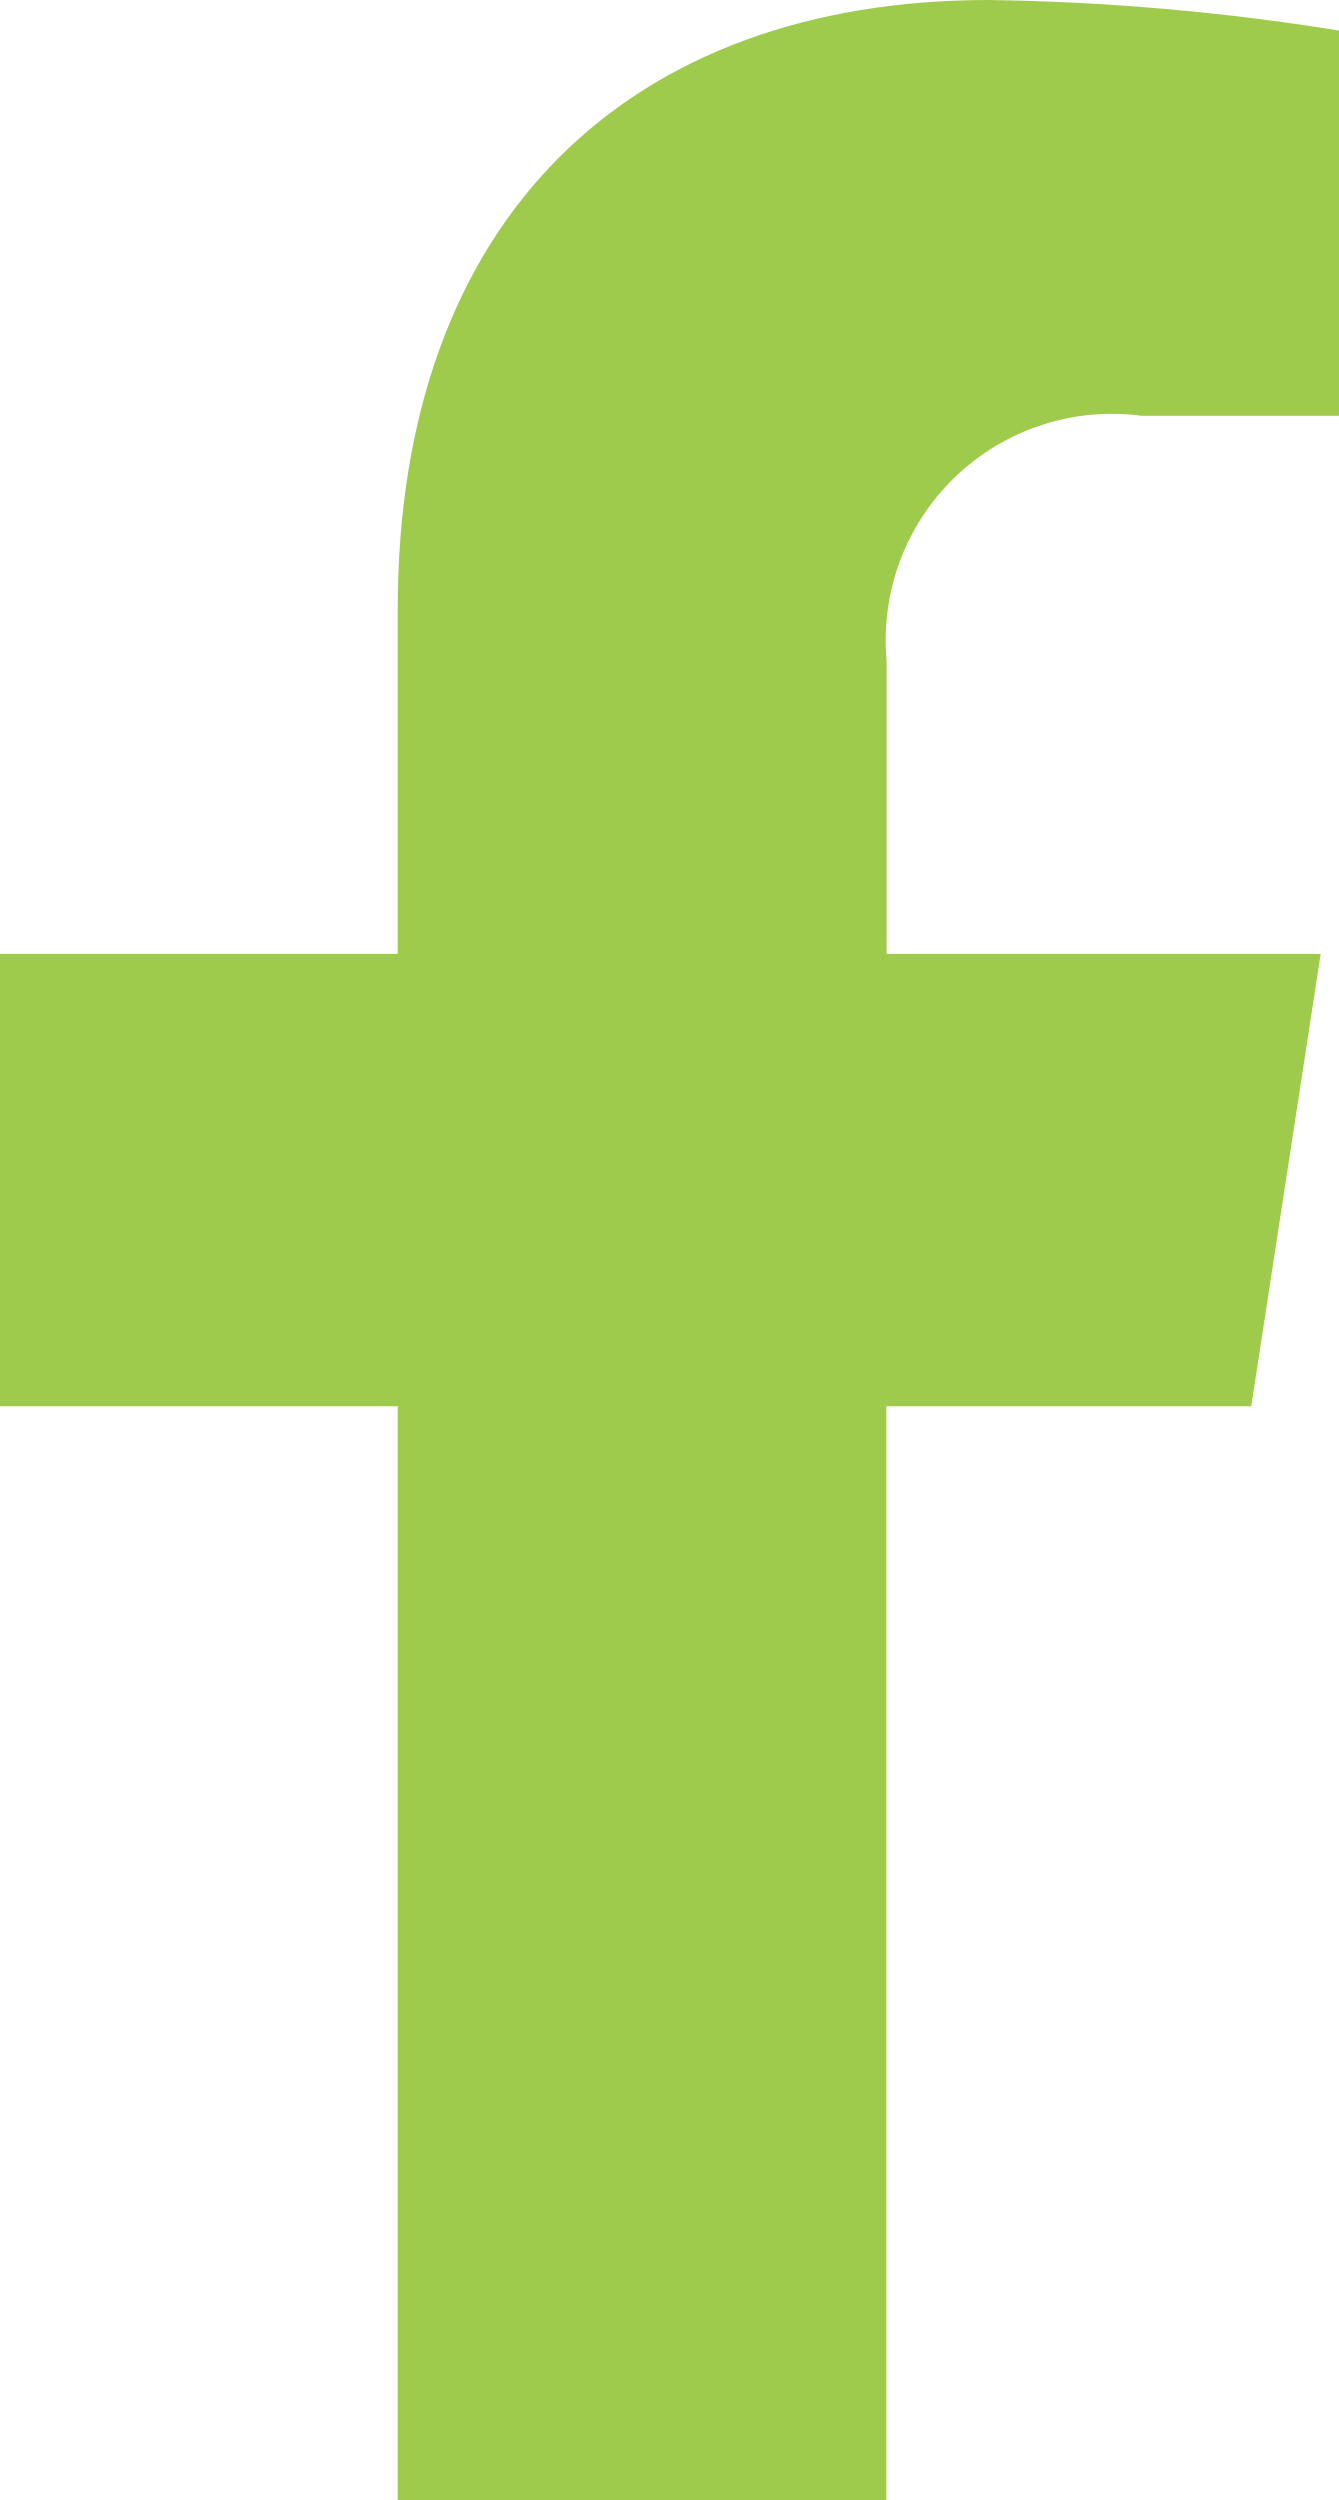
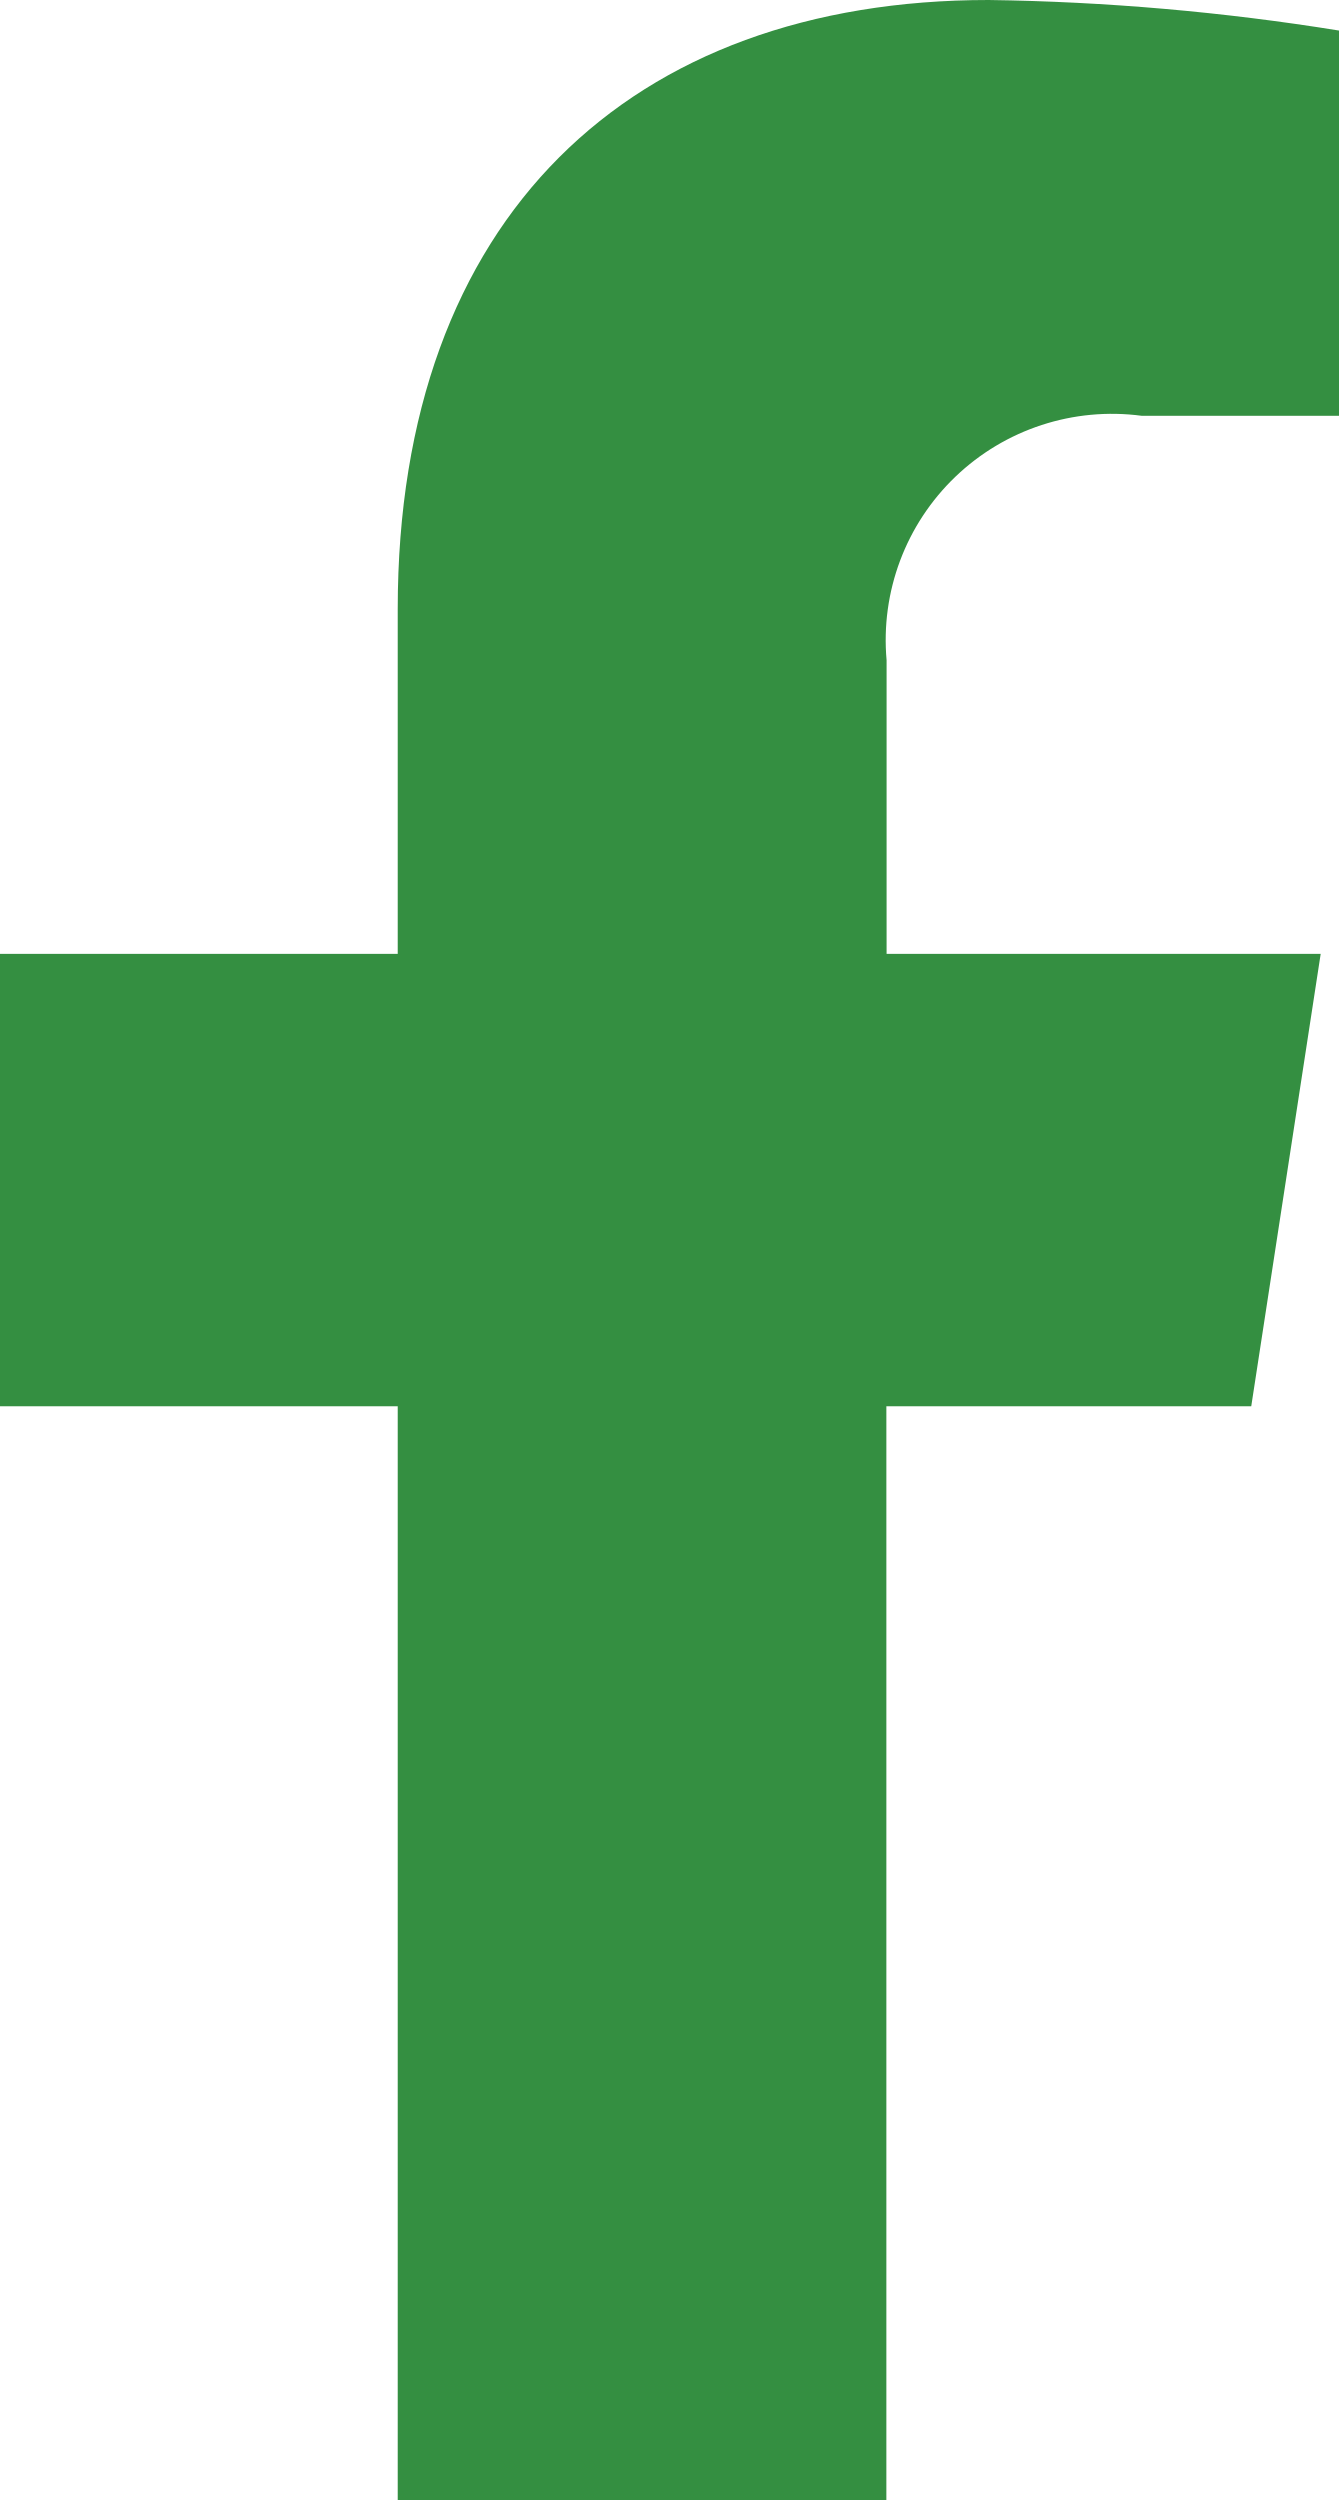
<svg xmlns="http://www.w3.org/2000/svg" width="11.783" height="22">
-   <path fill="#9fcb4d" d="M11.011 12.375l.611-3.981h-3.82V5.81a1.991 1.991 0 012.245-2.151h1.737V.269A21.18 21.18 0 008.7 0C5.554 0 3.5 1.907 3.5 5.359v3.035H0v3.981h3.5V22h4.3v-9.625z" />
+   <path fill="#348f41" d="M11.011 12.375l.611-3.981h-3.82V5.81a1.991 1.991 0 012.245-2.151h1.737V.269A21.18 21.18 0 008.7 0C5.554 0 3.5 1.907 3.5 5.359v3.035H0v3.981h3.5V22h4.3v-9.625z" />
</svg>
